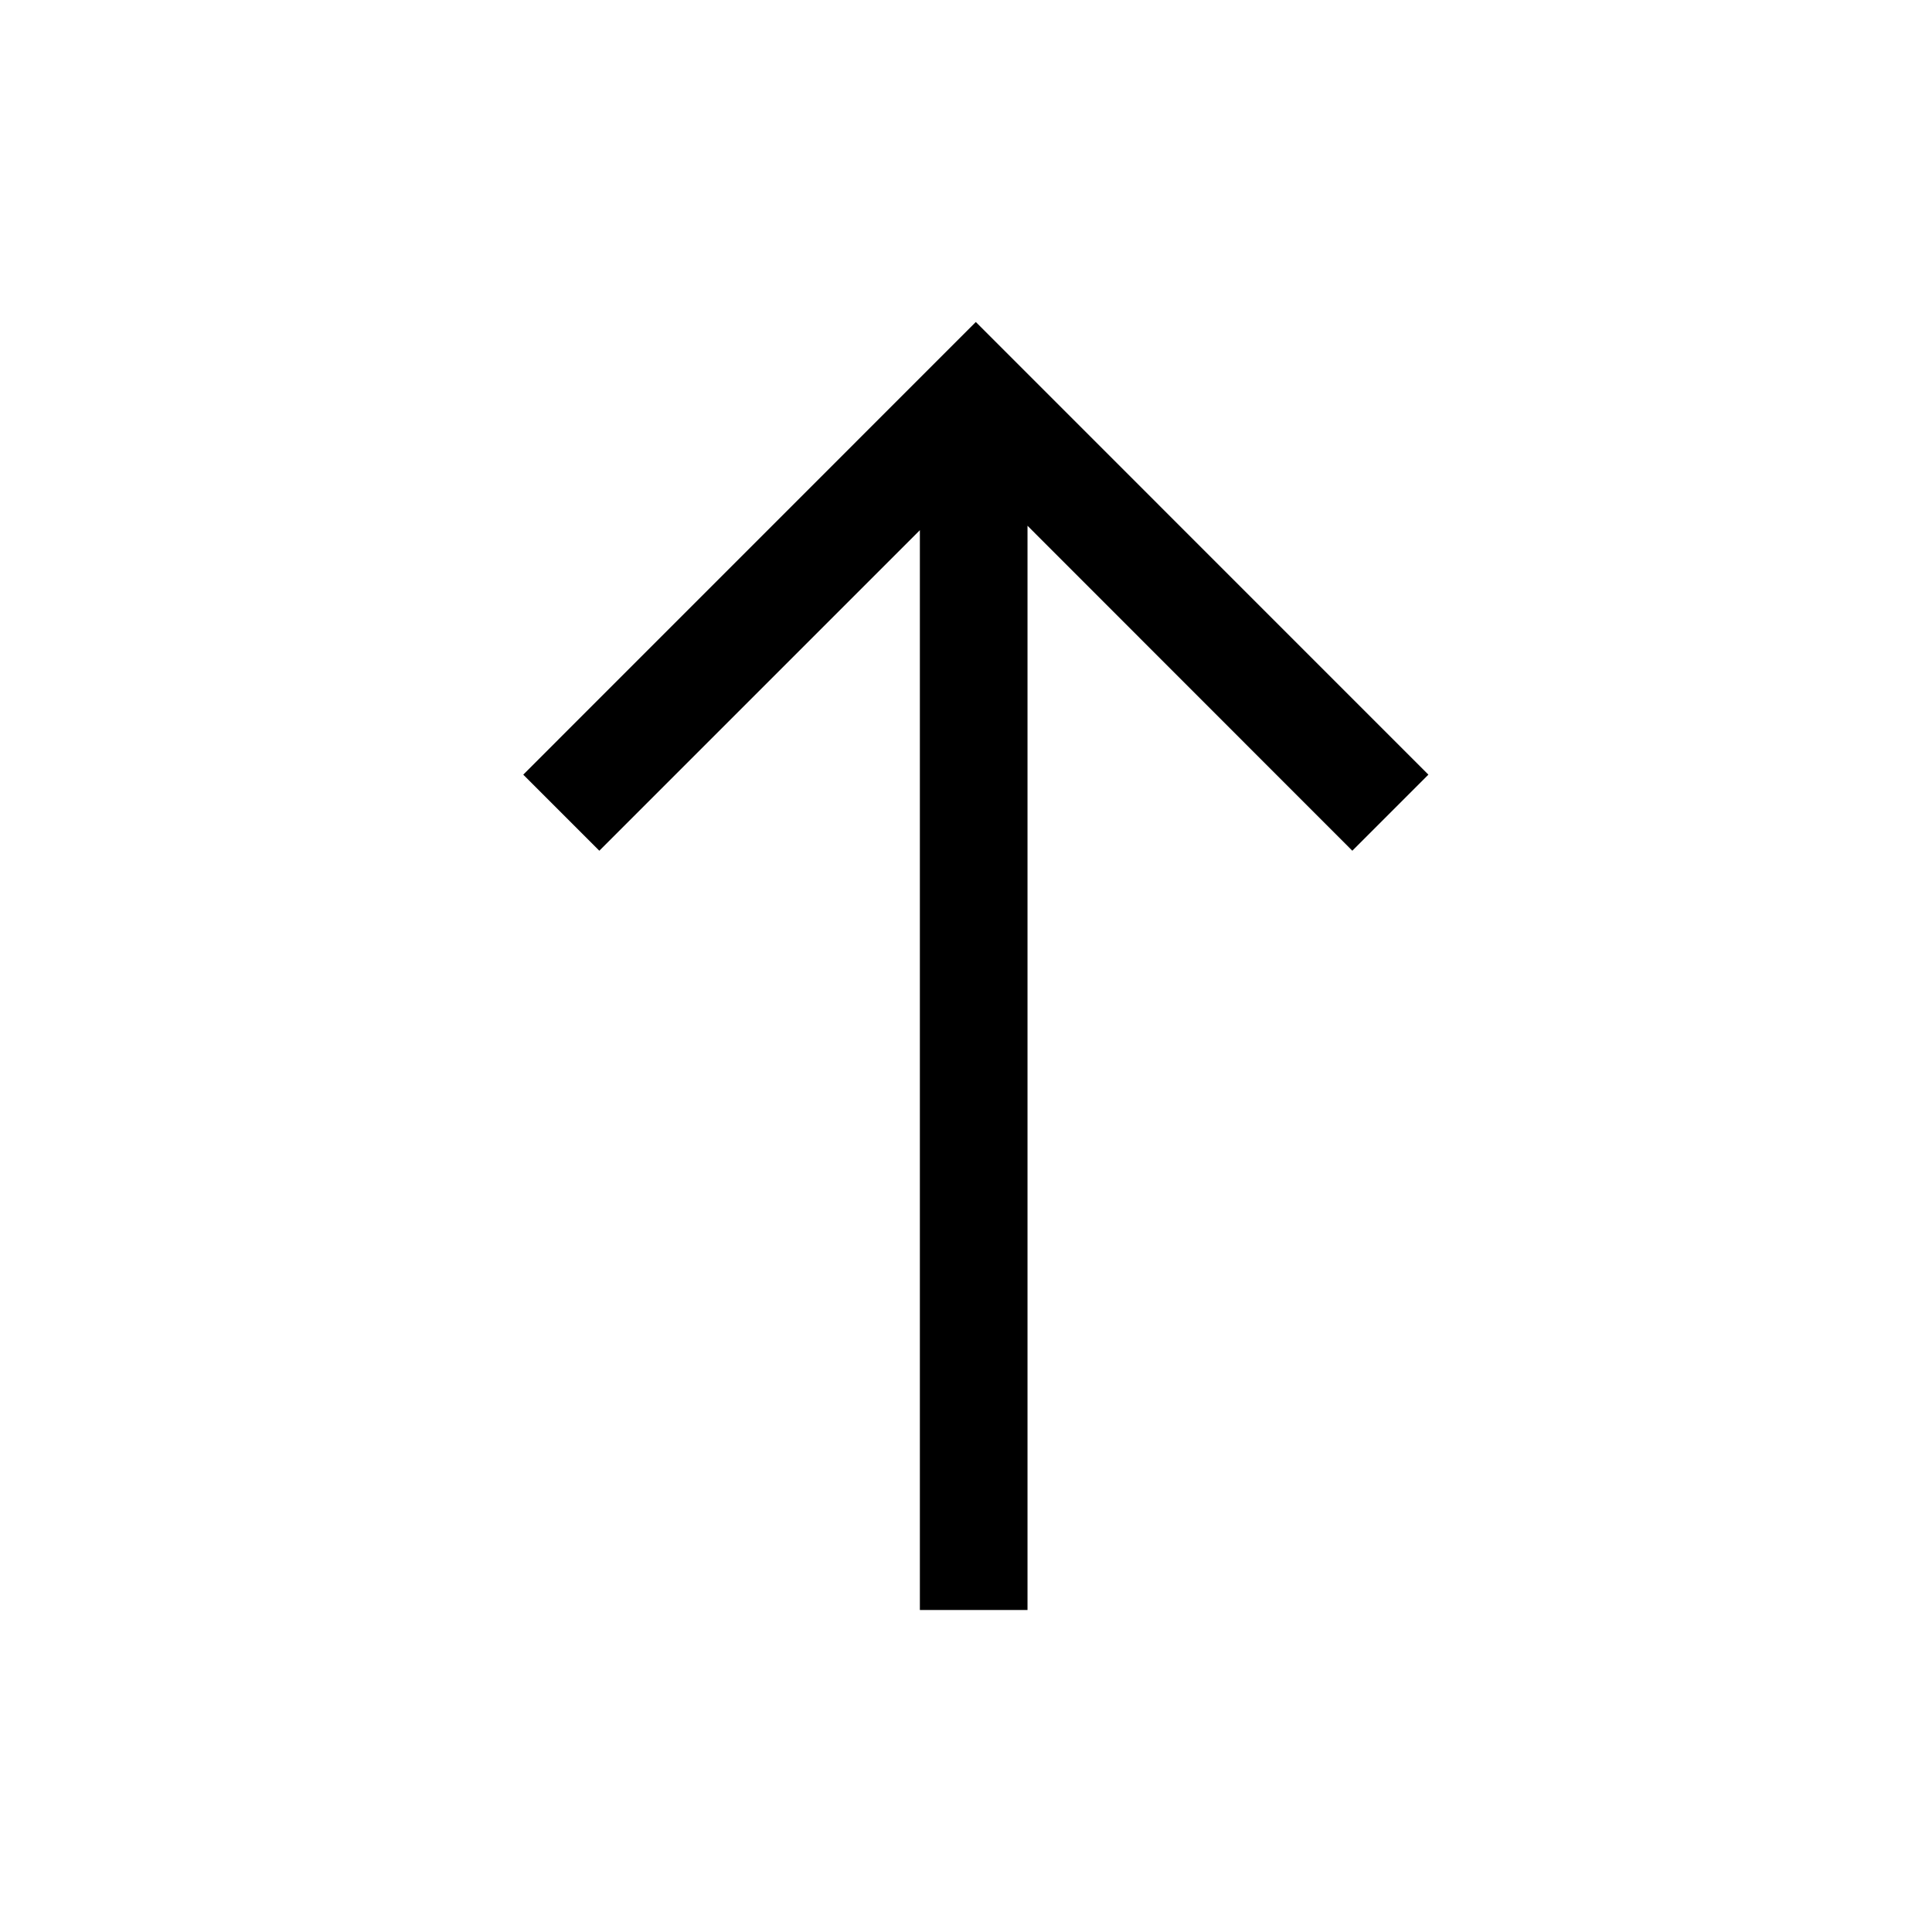
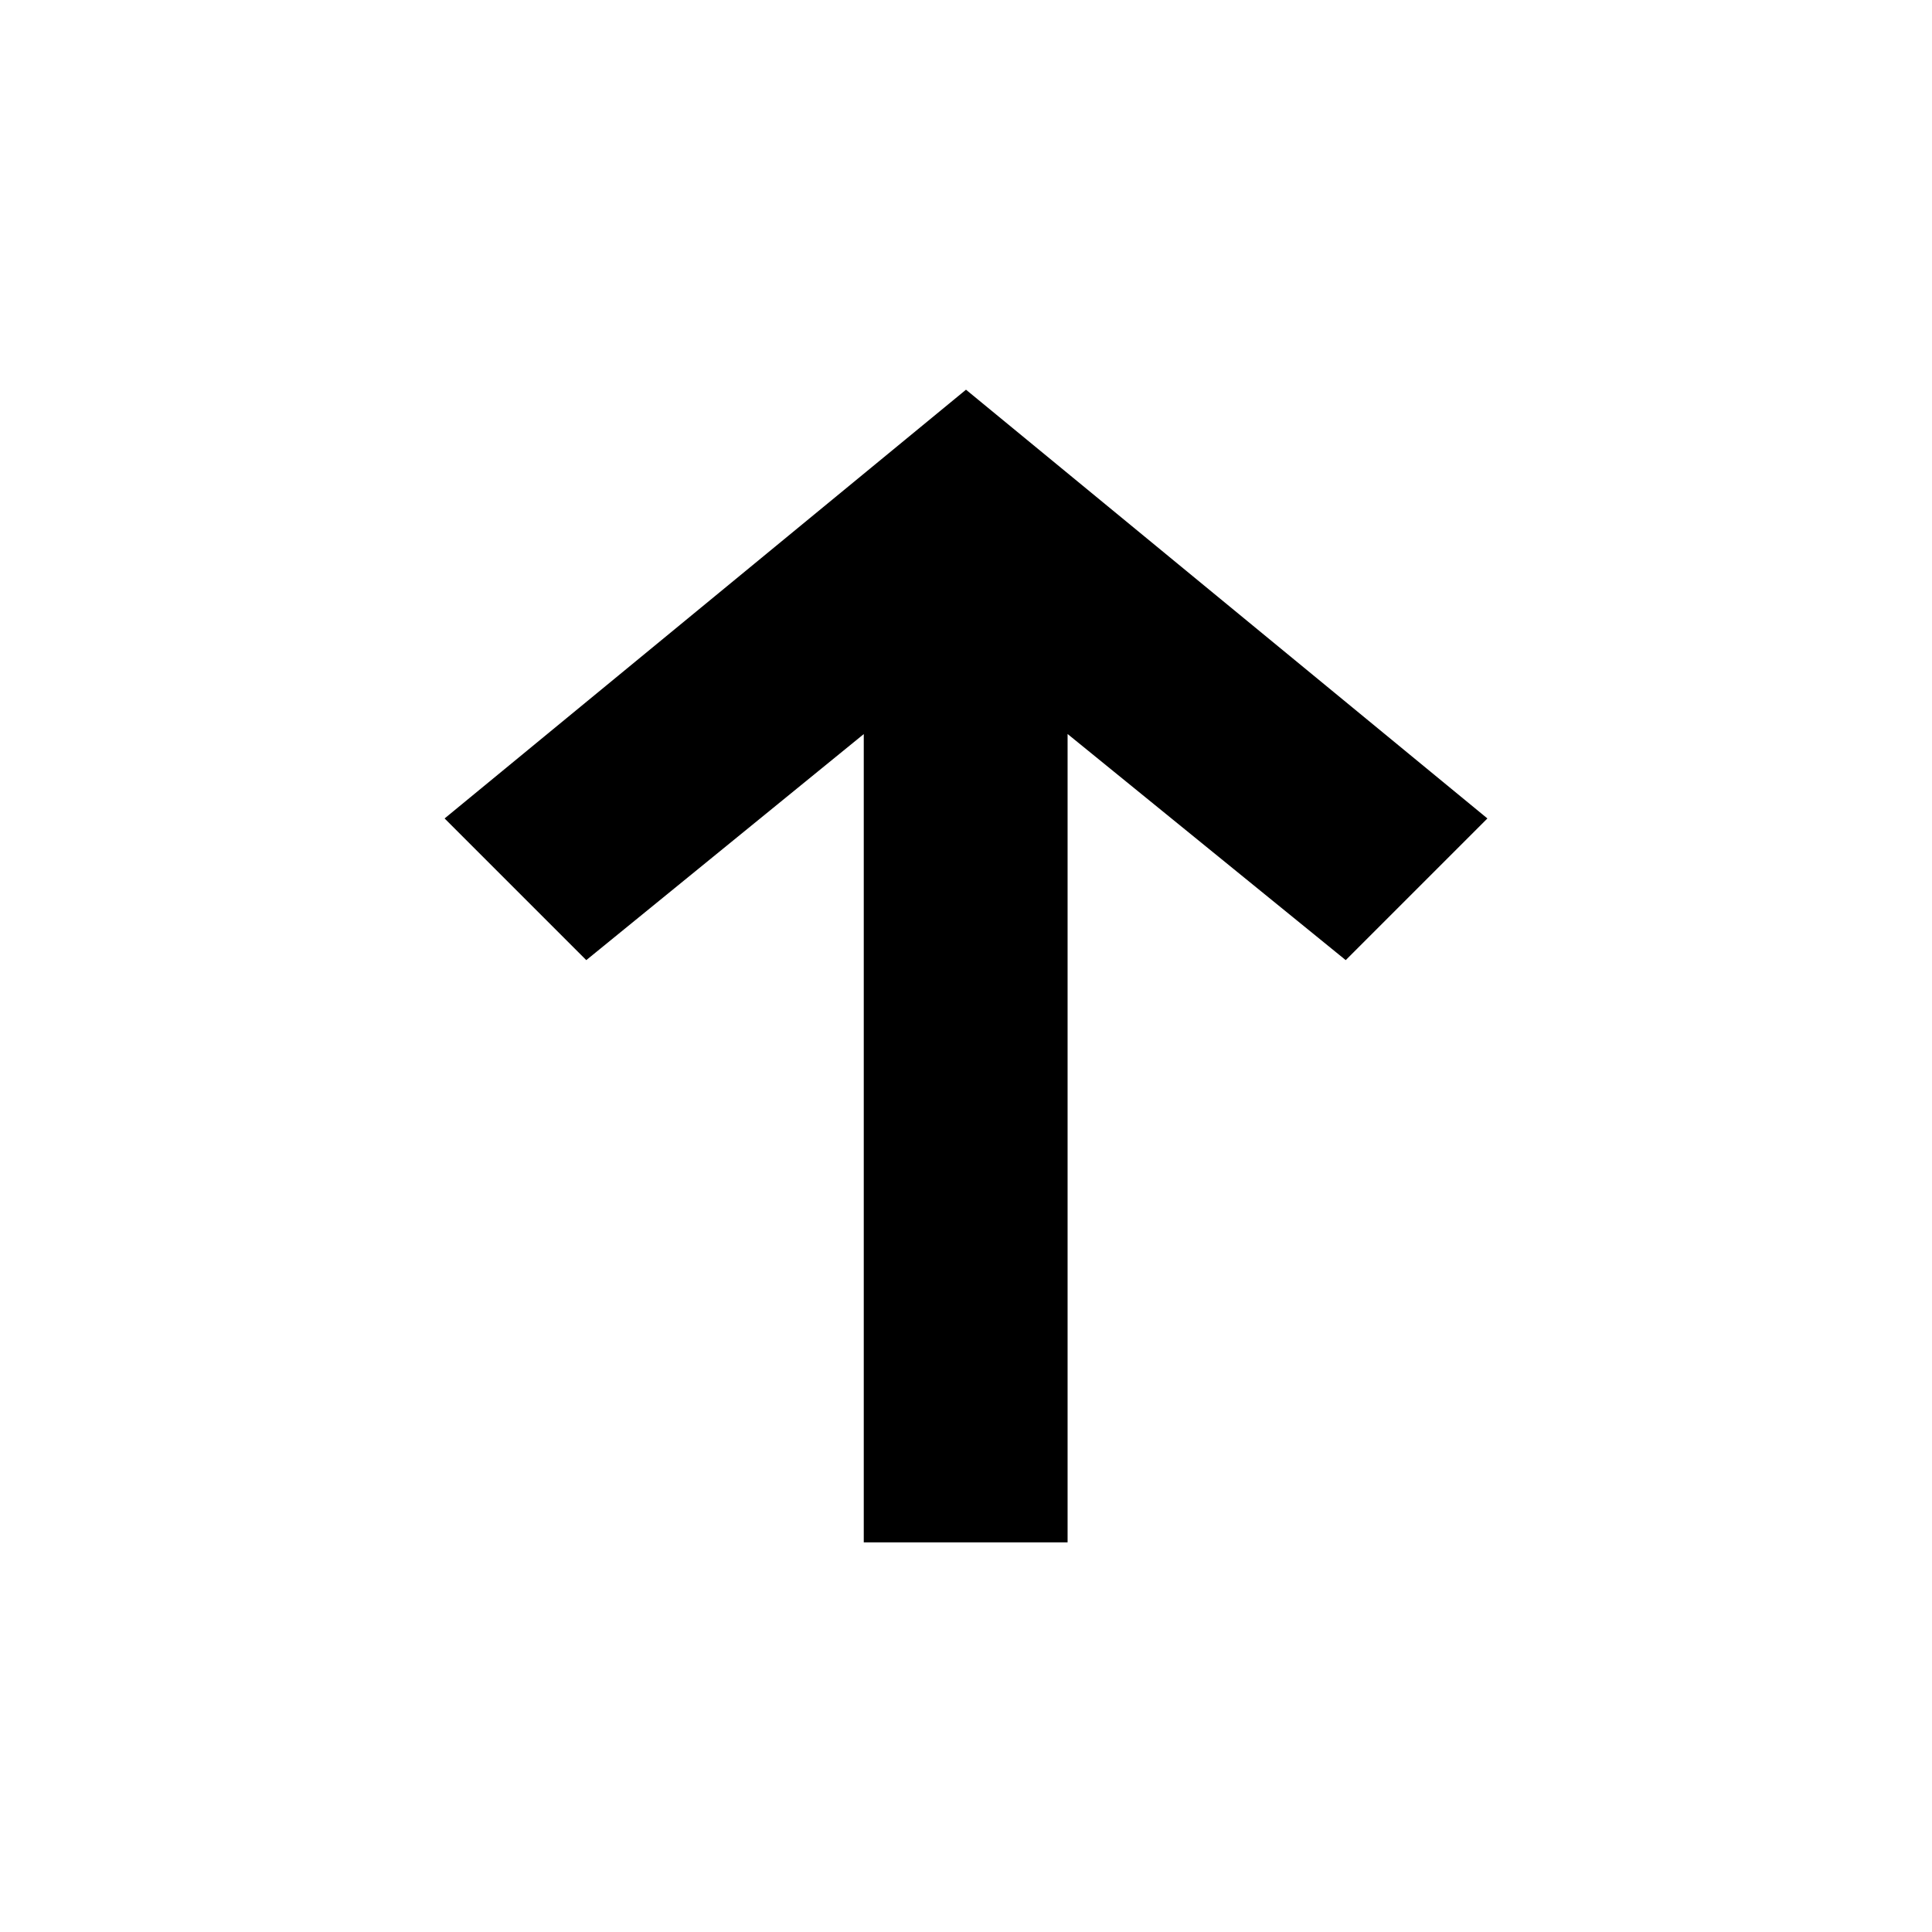
<svg xmlns="http://www.w3.org/2000/svg" width="24" height="24" viewBox="0 0 24 24" fill="none">
-   <path d="M12.764 20L12.764 6.531L16.799 10.568L17.744 9.623L12.122 4L6.5 9.623L7.445 10.568L11.427 6.586L11.427 20H12.764Z" fill="black" />
+   <path fill-rule="evenodd" clip-rule="evenodd" d="M10.73 19.16H13.262V9.118L16.717 11.927L18.477 10.167L12 4.841L5.523 10.167L7.283 11.927L10.73 9.119V19.16Z" fill="black" />
</svg>
